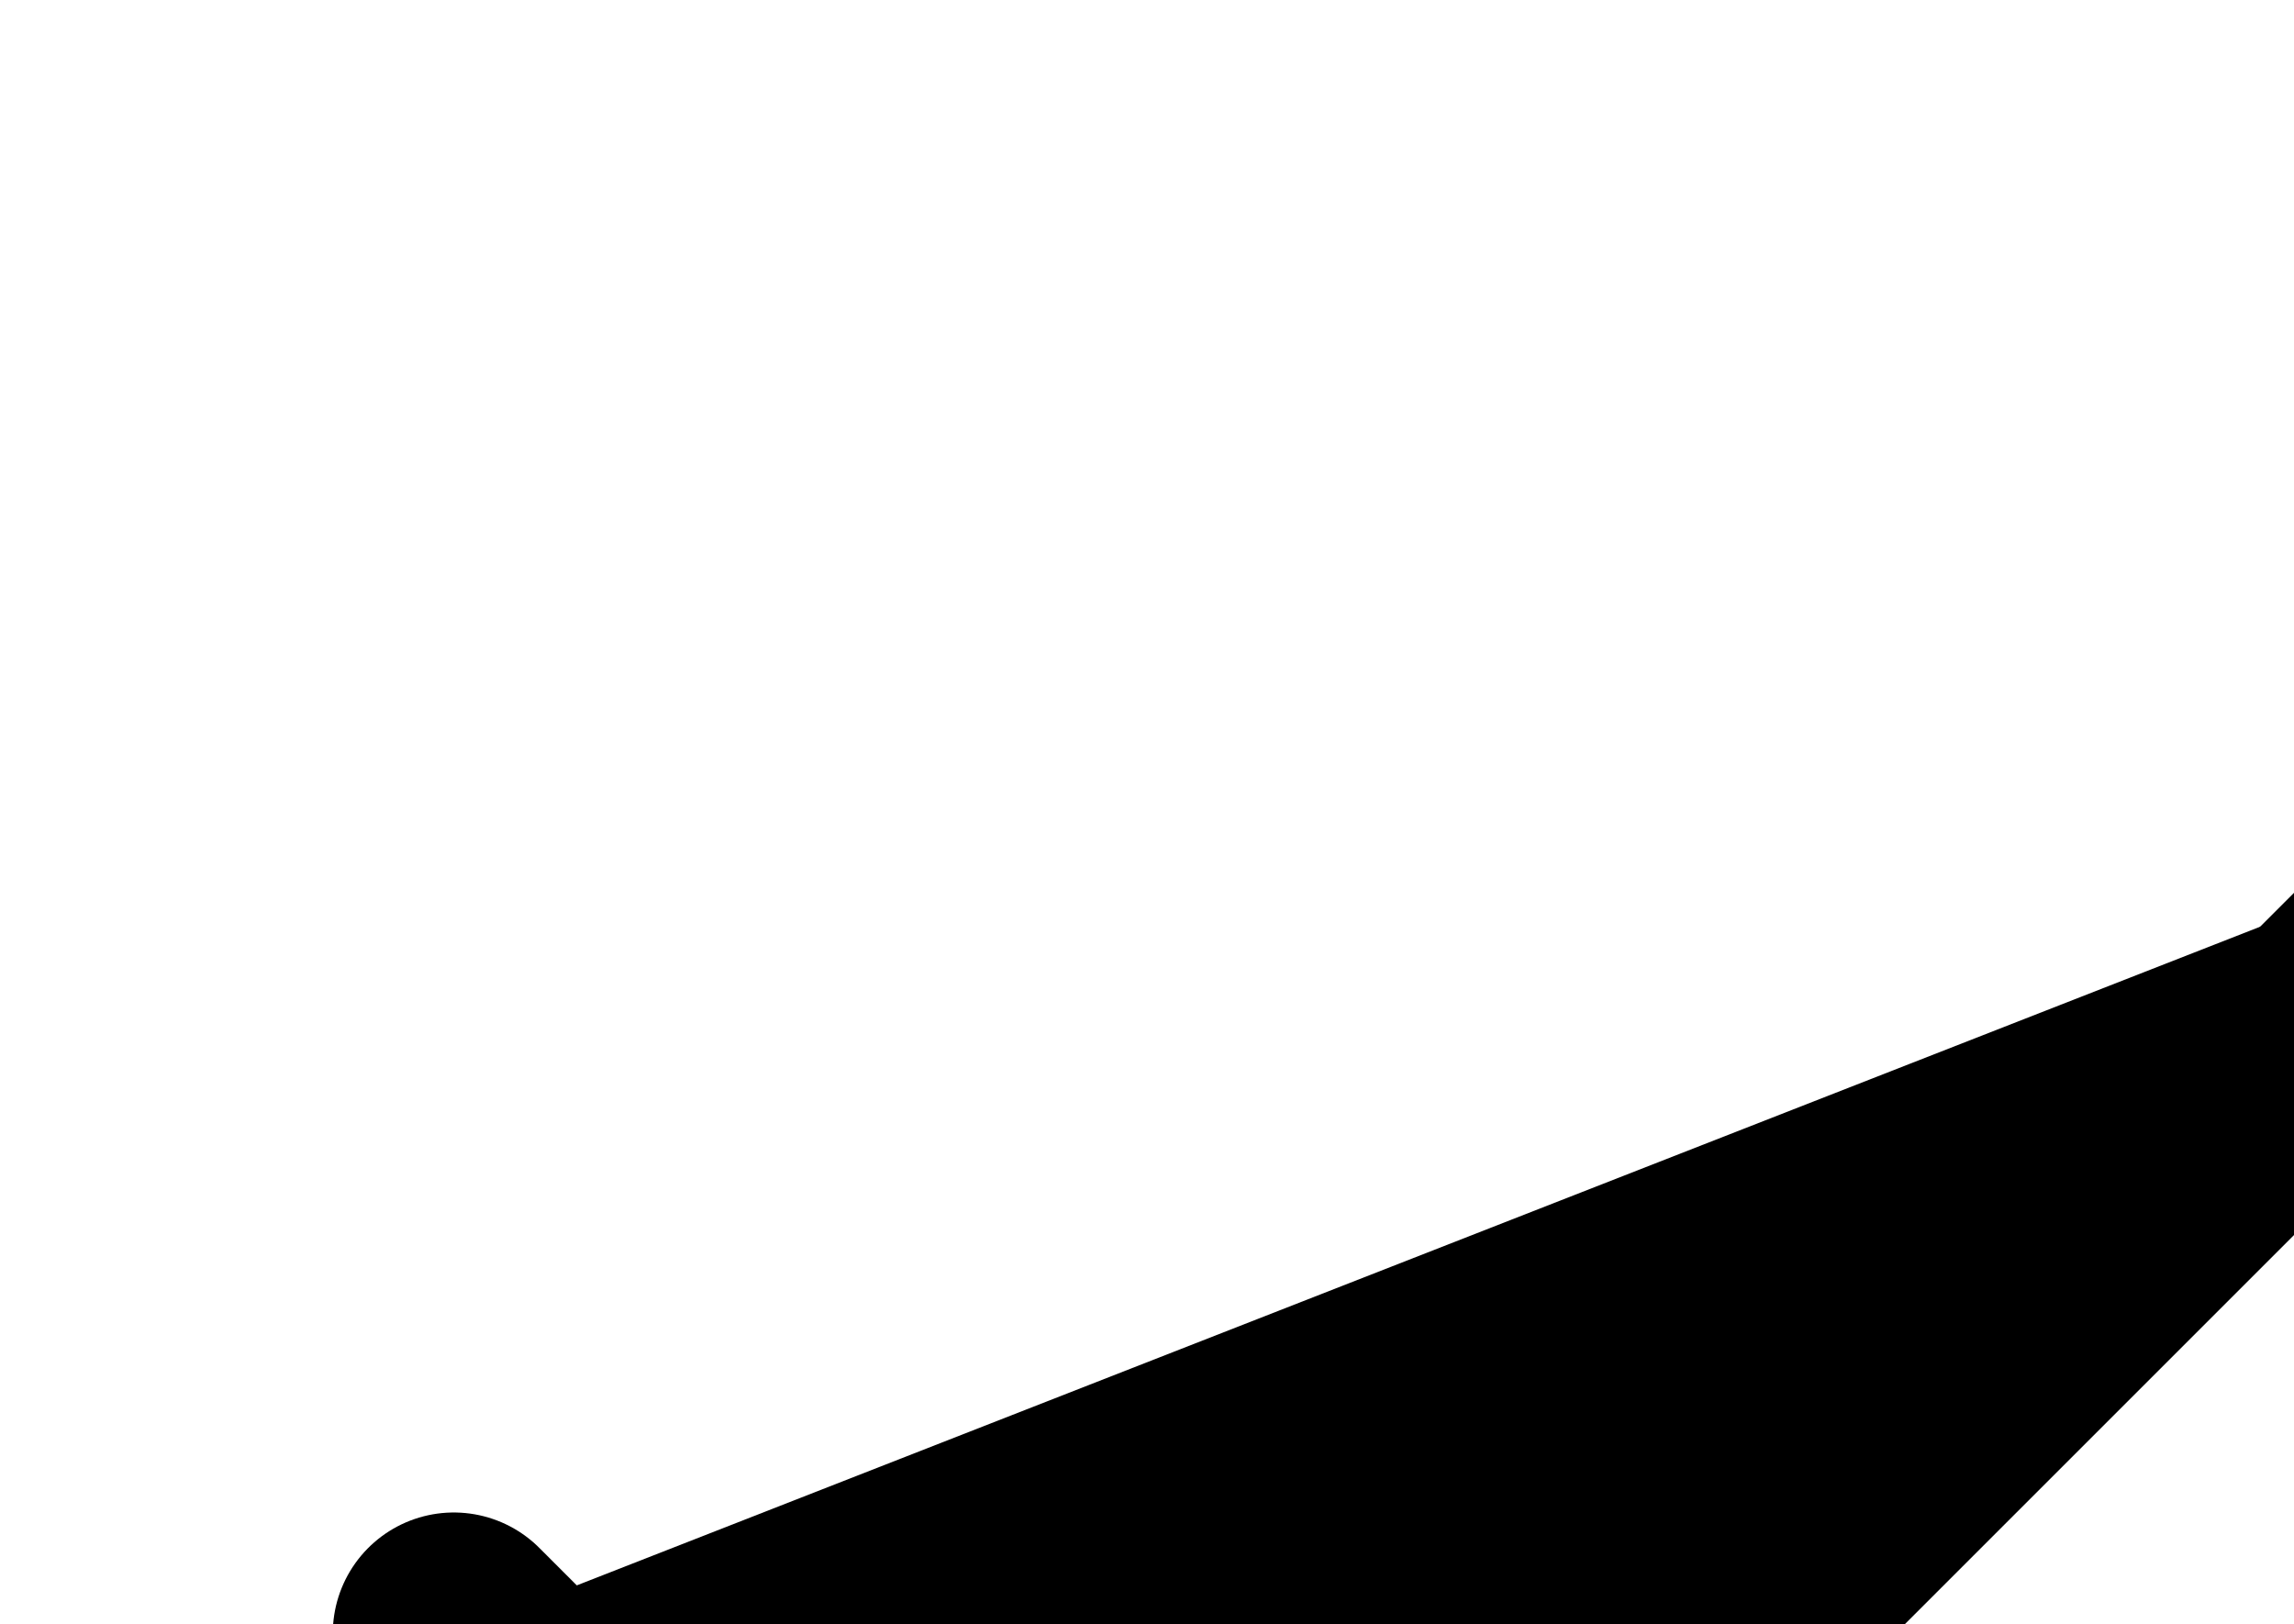
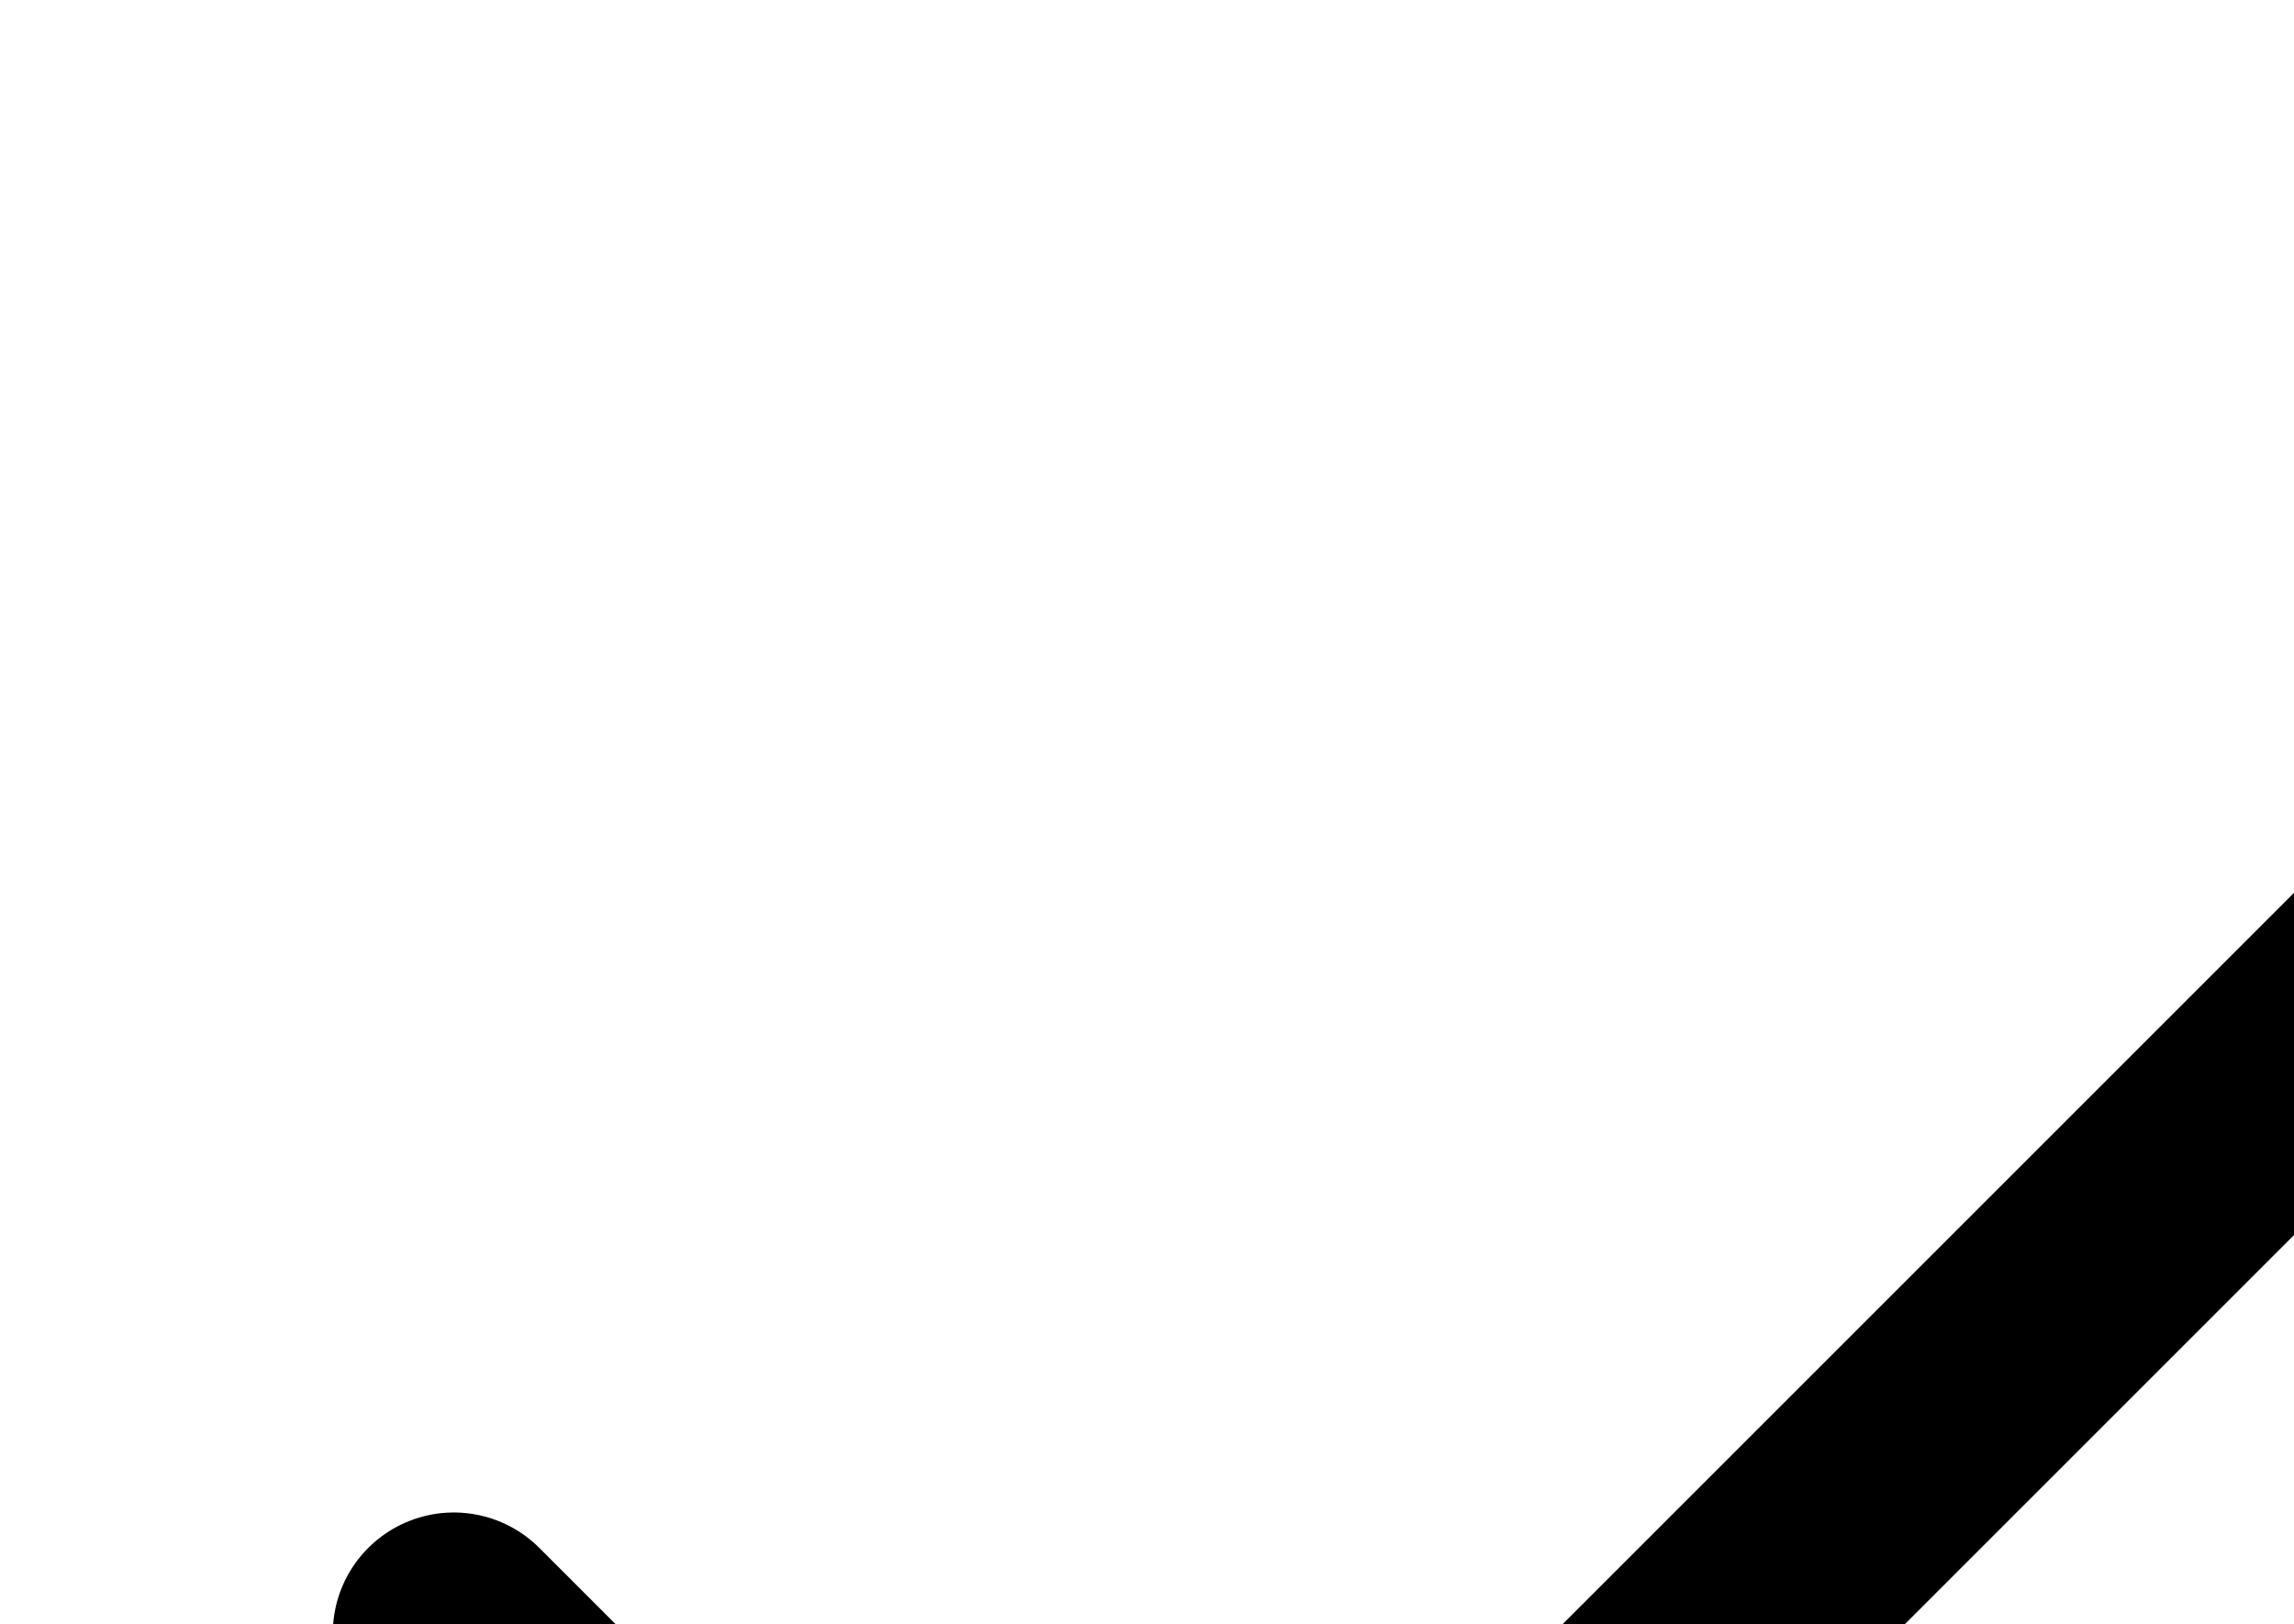
- <svg xmlns="http://www.w3.org/2000/svg">
+ <svg xmlns="http://www.w3.org/2000/svg" fill="none" stroke="currentColor">
  <g clip-path="url(#a)">
-     <path stroke="currentColor" stroke-linecap="round" stroke-linejoin="round" stroke-width="2" d="M3.75 13.5 9 18.75l12-12" />
+     <path stroke-linecap="round" stroke-linejoin="round" stroke-width="2" d="M3.75 13.5 9 18.75l12-12" />
  </g>
  <defs>
    <clipPath id="a">
-       <path stroke="currentColor" d="M0 0h24v24H0z" />
+       <path d="M0 0h24v24H0z" />
    </clipPath>
  </defs>
</svg>
